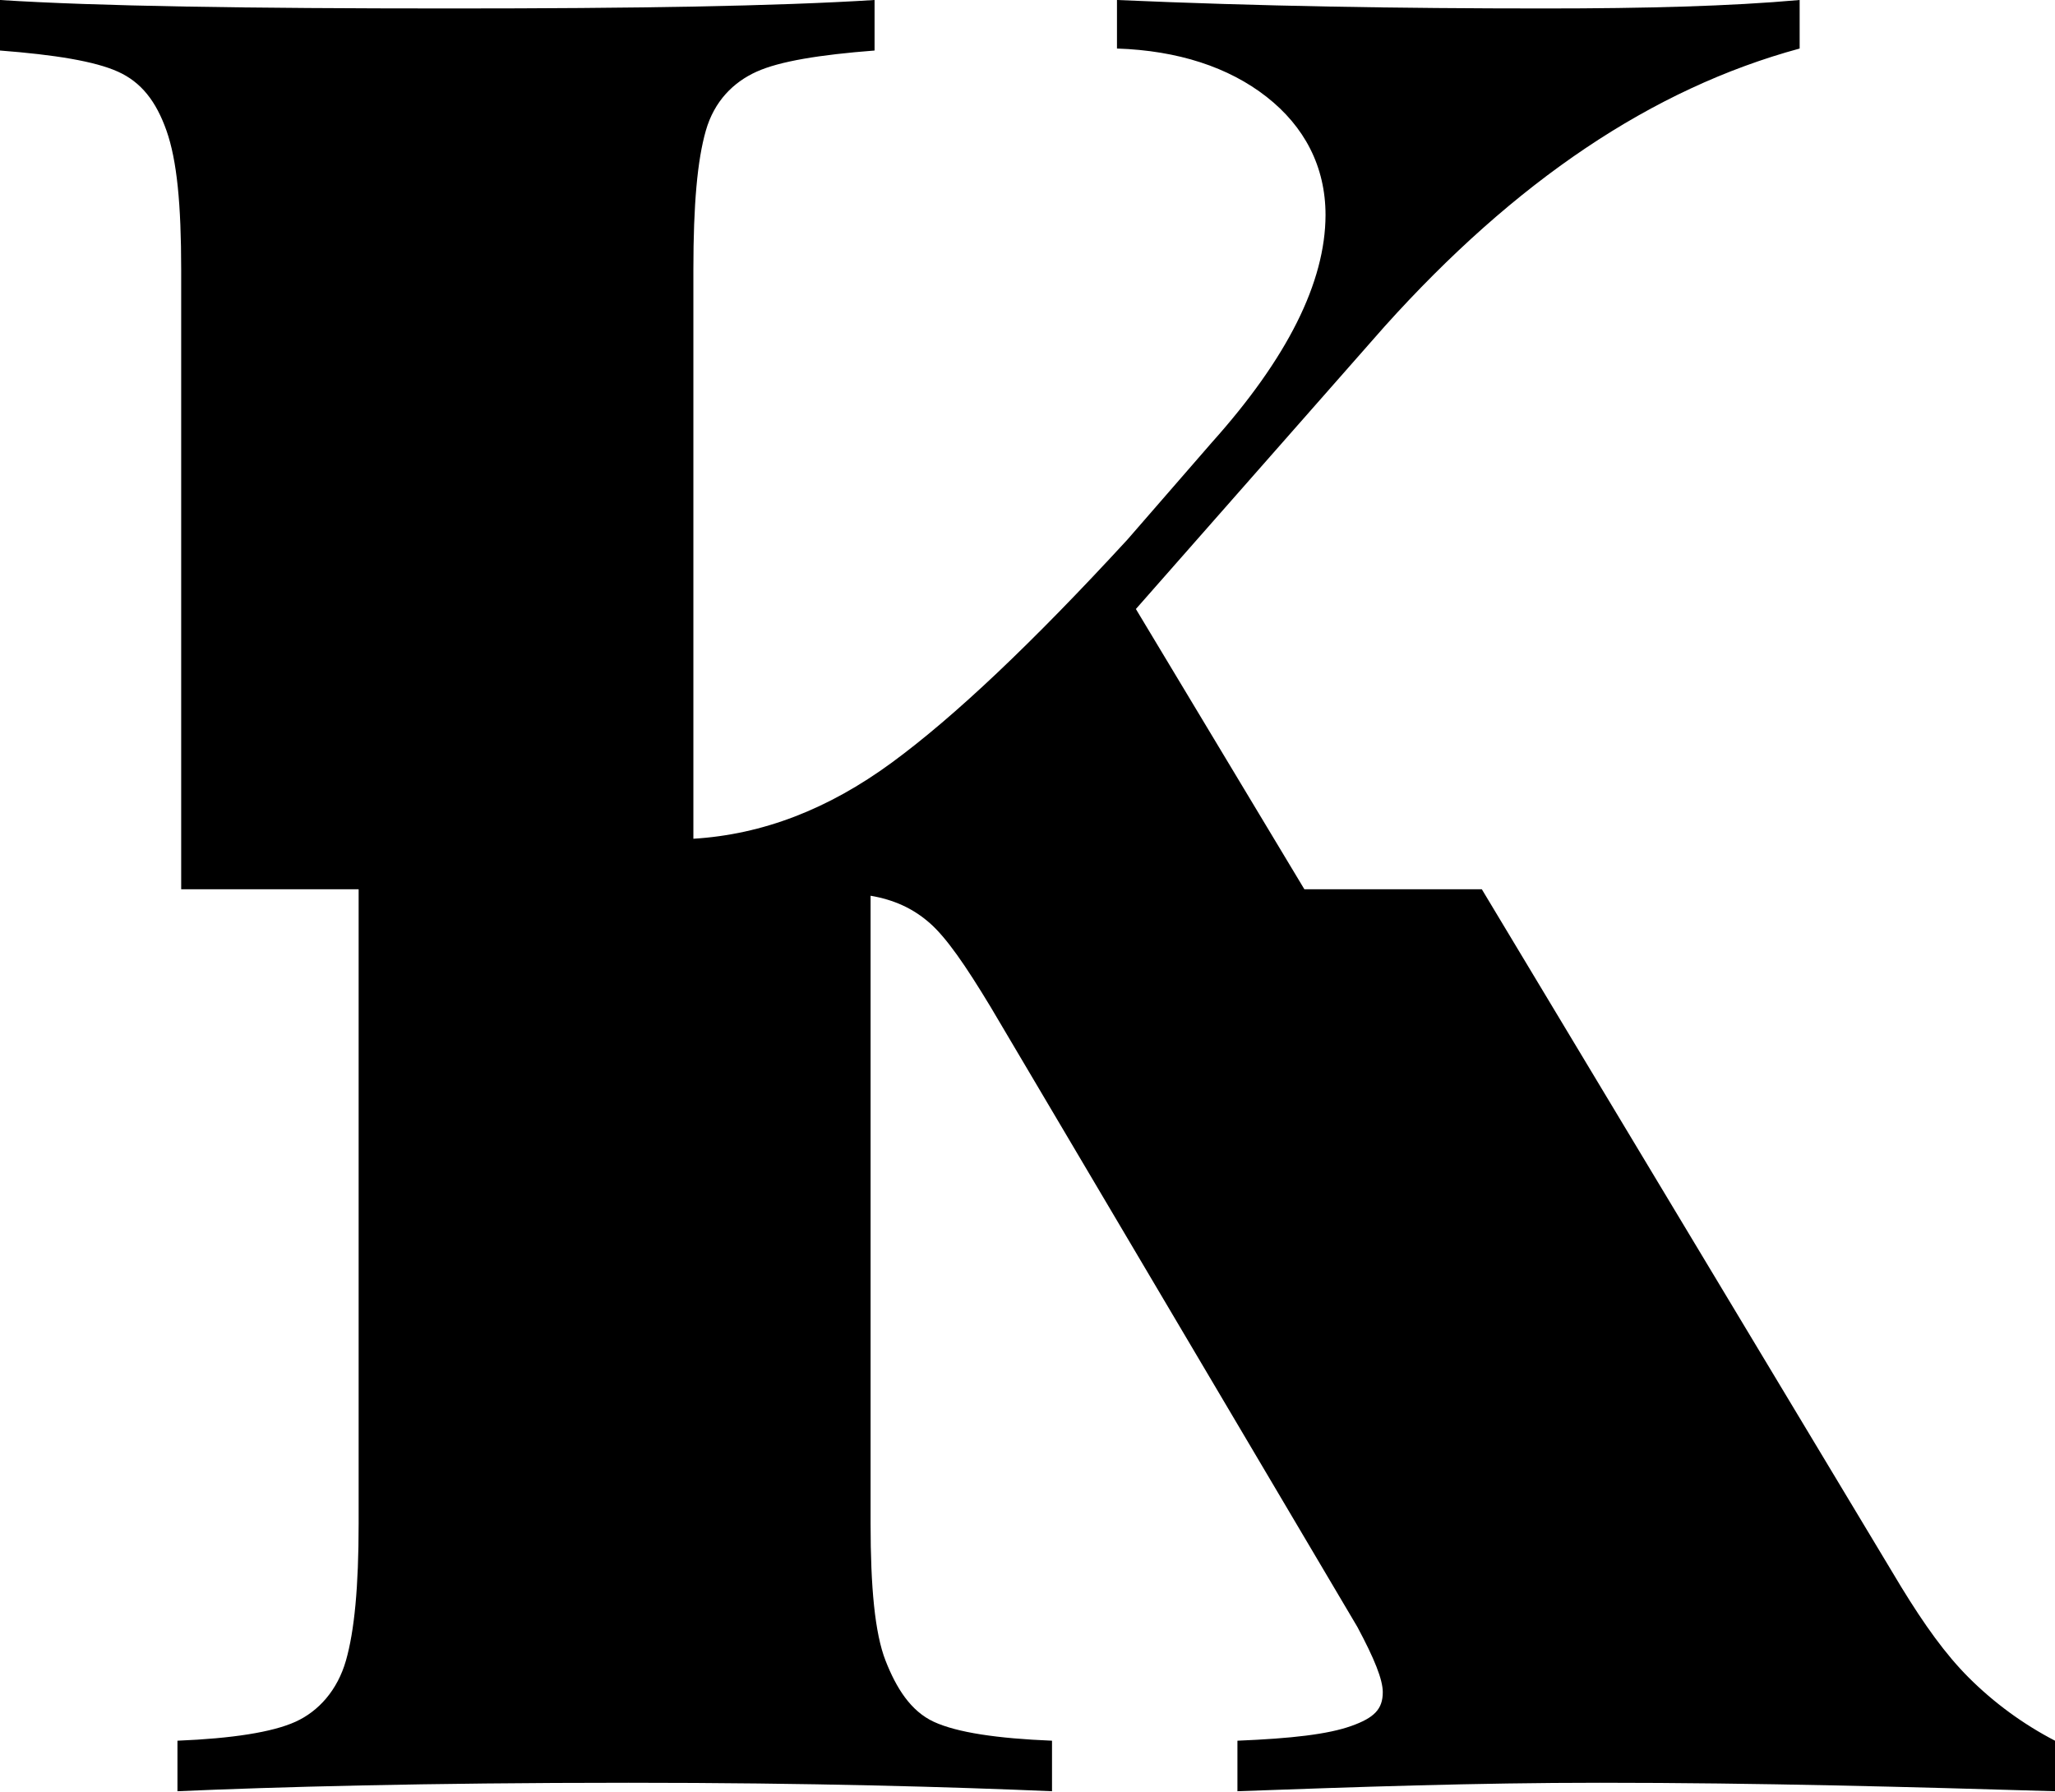
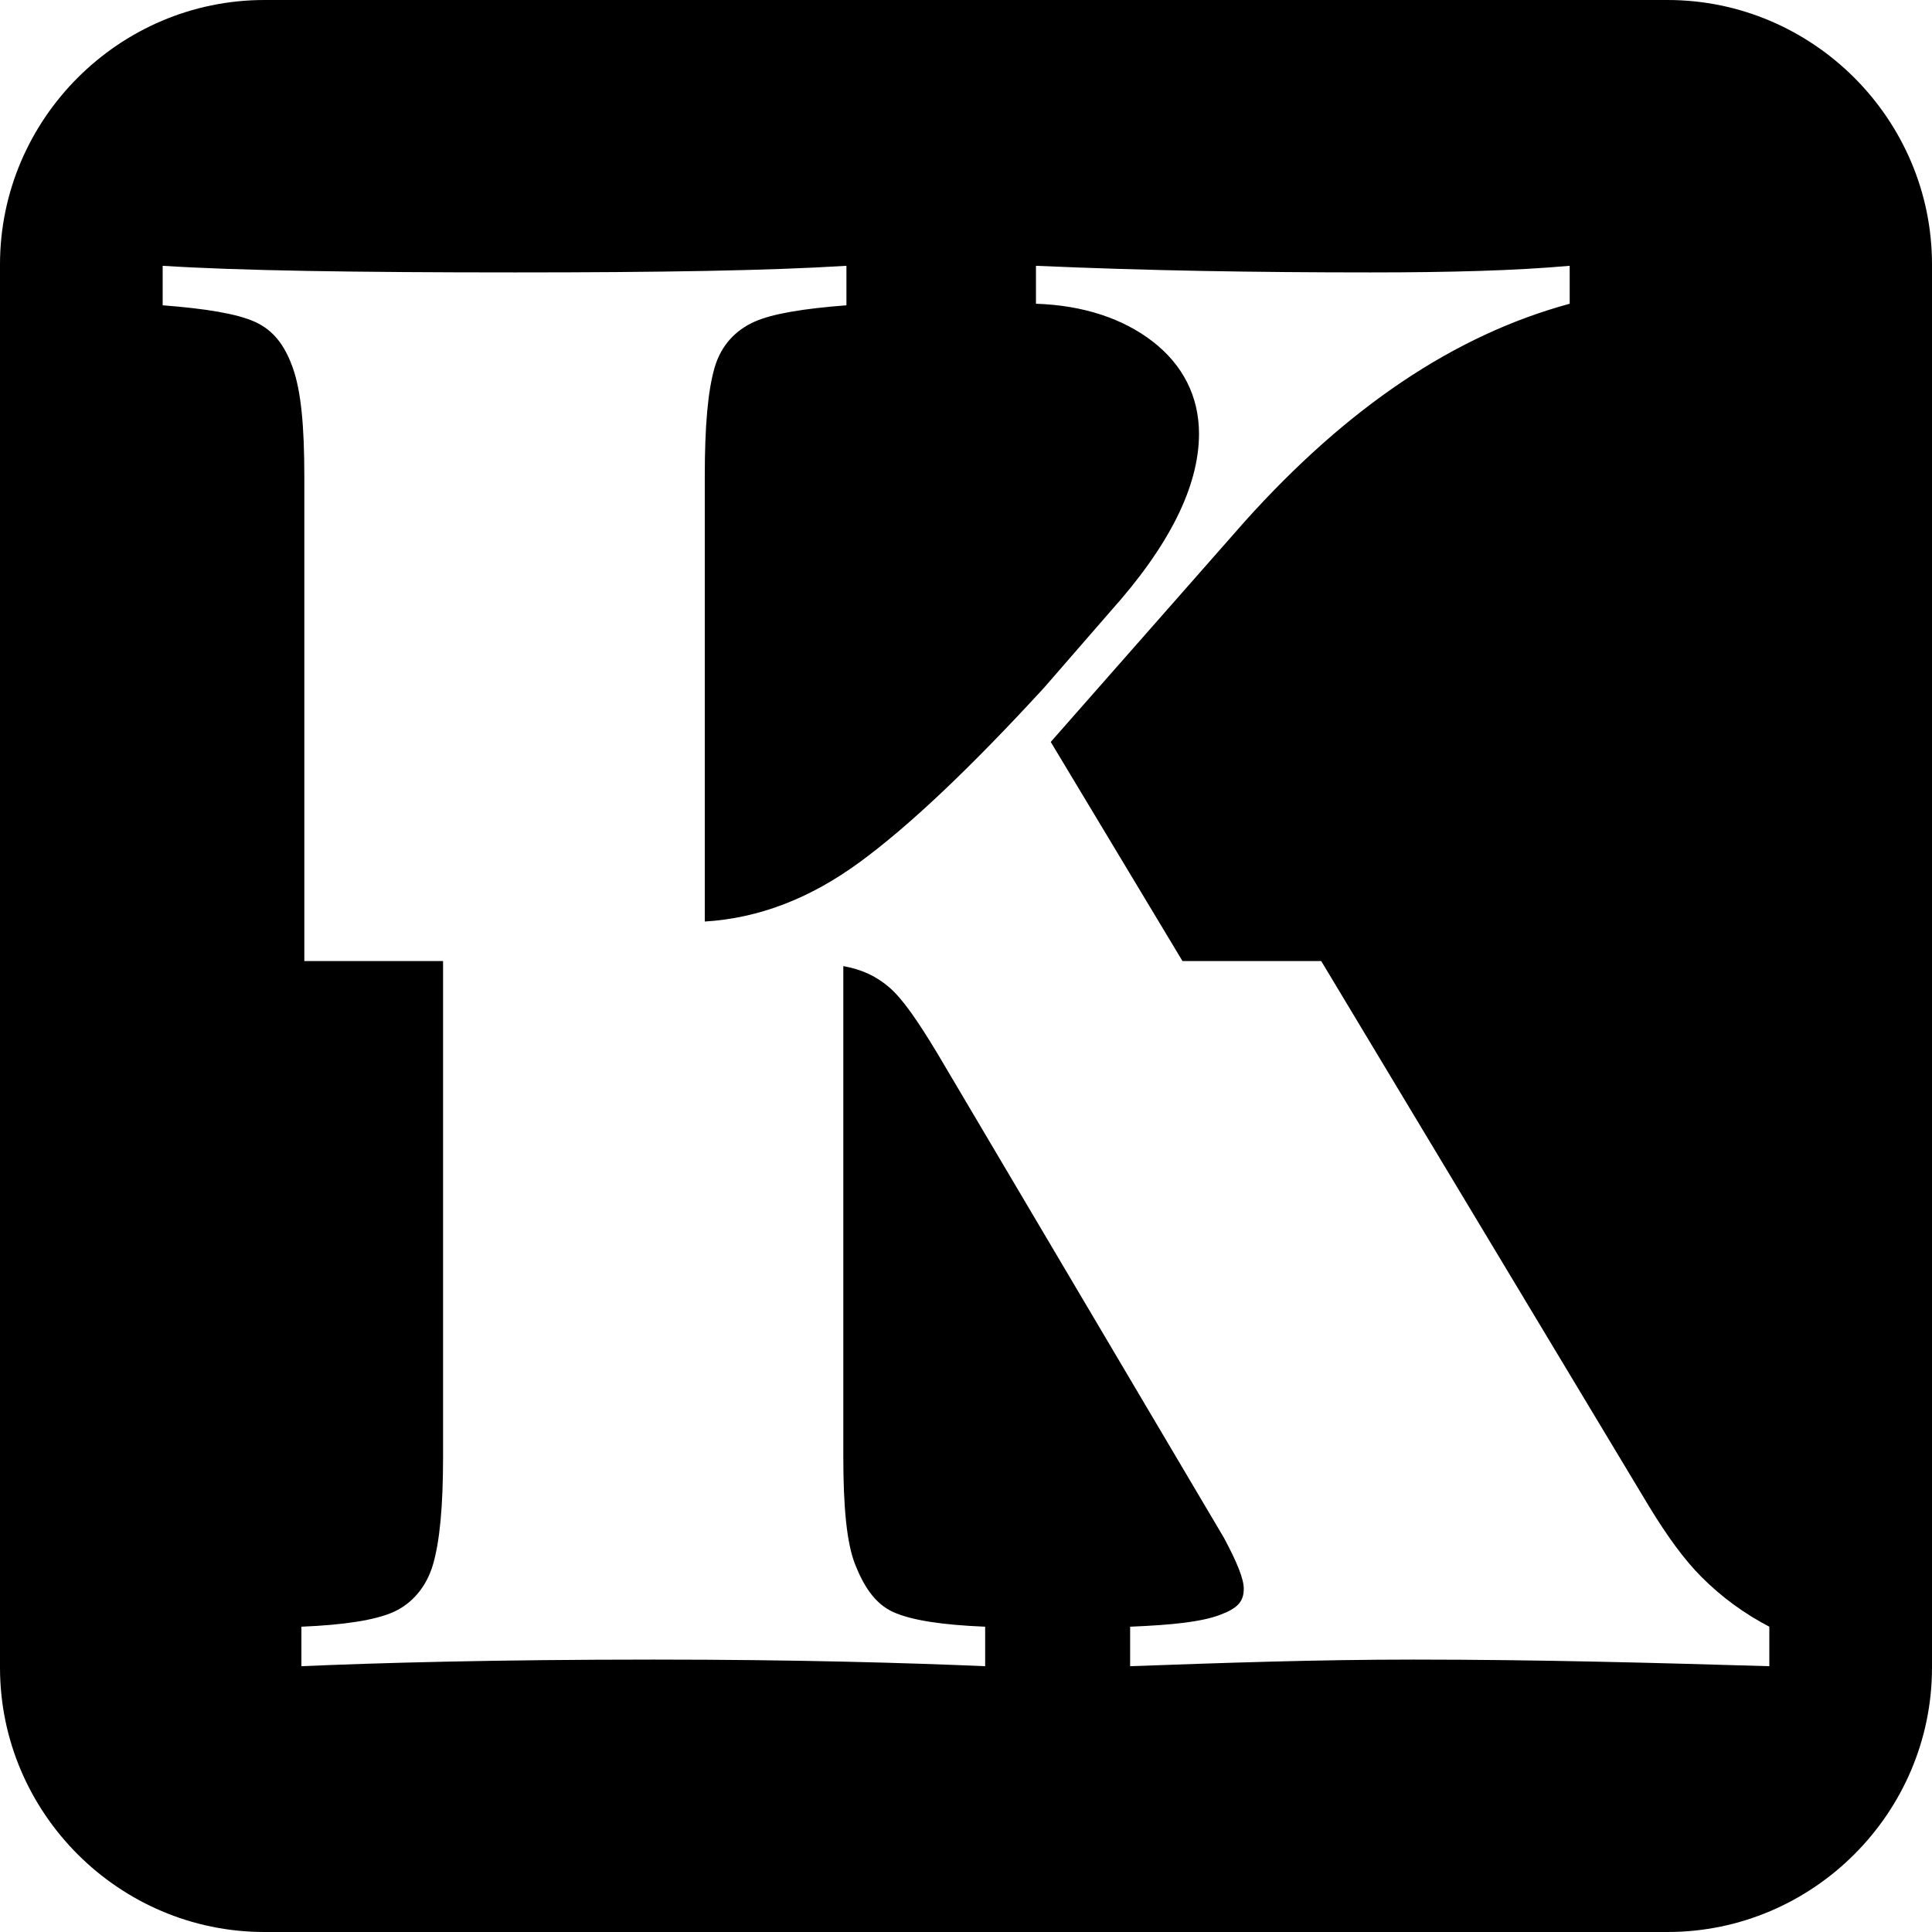
- <svg xmlns="http://www.w3.org/2000/svg" width="825.7" height="719.7" viewBox="0 0 825.7 719.7">
+ <svg xmlns="http://www.w3.org/2000/svg" width="992.9" height="992.9" viewBox="0 0 992.9 992.9">
  <g id="Layer_2" data-name="Layer 2">
    <g id="Stuff">
-       <path d="M825.7,699.4v20.3c-57.6-1.7-118.5-3.4-182.9-3.4-50,0-98.2,1.7-145.6,3.4V699.4c22-.9,36.4-2.6,45.7-5.9s12.7-6.8,12.7-13.6c0-5.1-3.4-13.5-10.2-26.2l-147.3-249c-10.2-16.9-17.8-27.9-24.5-33.8s-14.4-9.4-23.8-11V612.2c0,25.4,1.7,44,6,55s10.1,20.3,19.4,24.6,25.4,6.7,47.5,7.6v20.3c-39.8-1.7-96.6-3.4-170.2-3.4-82.2,0-142.3,1.7-181.2,3.4V699.4c22-.9,38.1-3.4,47.4-7.6s16.9-12.7,20.3-24.6,5.1-29.6,5.1-55V357.3H72.8V108.4c0-26.3-1.7-44-5.9-55.9S56.7,33,47.4,28.8,22,22,0,20.3V0C39,2.5,99.1,3.4,181.2,3.4c73.7,0,130.4-.9,170.2-3.4V20.3c-22,1.7-38.1,4.3-47.4,8.5s-17,11.8-20.4,23.7-5,29.6-5,55.9V337c27.9-1.7,54.2-11.9,79.6-30.5s56.7-48.3,94.8-89.7l33.9-39q45.6-50.9,45.7-91.4c0-19.5-8.5-35.6-23.7-47.5s-35.6-18.6-60.1-19.4V0c56.7,2.5,113.4,3.4,171.8,3.4,40.7,0,74.6-.9,102.5-3.4V19.5C663.8,35.6,608.8,72.8,556.3,131.2L456.4,244.7l67.7,112.6h71.3L763.9,637.6c9.3,15.2,17.8,27.1,27.1,36.4A141,141,0,0,0,825.7,699.4Z" />
+       <path d="M857,0H135.9C61.2,0,0,61.2,0,135.9V857c0,74.8,61.2,135.9,135.9,135.9H857c74.7,0,135.9-61.1,135.9-135.9V135.9C992.9,61.2,931.7,0,857,0Zm52.3,856.3c-57.6-1.7-118.5-3.4-182.9-3.4-49.9,0-98.2,1.7-145.6,3.4V836c22-.9,36.4-2.5,45.7-5.9s12.7-6.8,12.7-13.6c0-5.1-3.4-13.5-10.2-26.2l-147.3-249c-10.2-16.9-17.8-27.9-24.6-33.8s-14.3-9.3-23.7-11V748.8c0,25.4,1.7,44,6,55s10.1,20.3,19.5,24.6,25.3,6.7,47.4,7.6v20.3c-39.8-1.7-96.6-3.4-170.2-3.4-82.2,0-142.3,1.7-181.2,3.4V836c22-.9,38.1-3.4,47.4-7.6s16.9-12.7,20.3-24.6,5.1-29.6,5.1-55V493.9H156.4V245c0-26.3-1.7-44-5.9-55.9s-10.2-19.5-19.5-23.7-25.4-6.8-47.4-8.5V136.6c39,2.5,99.1,3.4,181.2,3.4,73.7,0,130.4-.9,170.2-3.4v20.3c-22,1.7-38.1,4.3-47.4,8.5s-17,11.8-20.4,23.7-5,29.6-5,55.9V473.6c27.9-1.7,54.2-11.9,79.6-30.5s56.7-48.2,94.8-89.7l33.9-39q45.6-50.8,45.7-91.4c0-19.5-8.5-35.6-23.7-47.4s-35.6-18.7-60.1-19.5V136.6c56.7,2.5,113.4,3.4,171.8,3.4,40.7,0,74.6-.9,102.5-3.4v19.5c-59.3,16.1-114.3,53.3-166.8,111.7L540,381.3l67.7,112.6H679L847.5,774.2c9.3,15.2,17.8,27.1,27.1,36.4A141,141,0,0,0,909.3,836Z" />
    </g>
  </g>
</svg>
